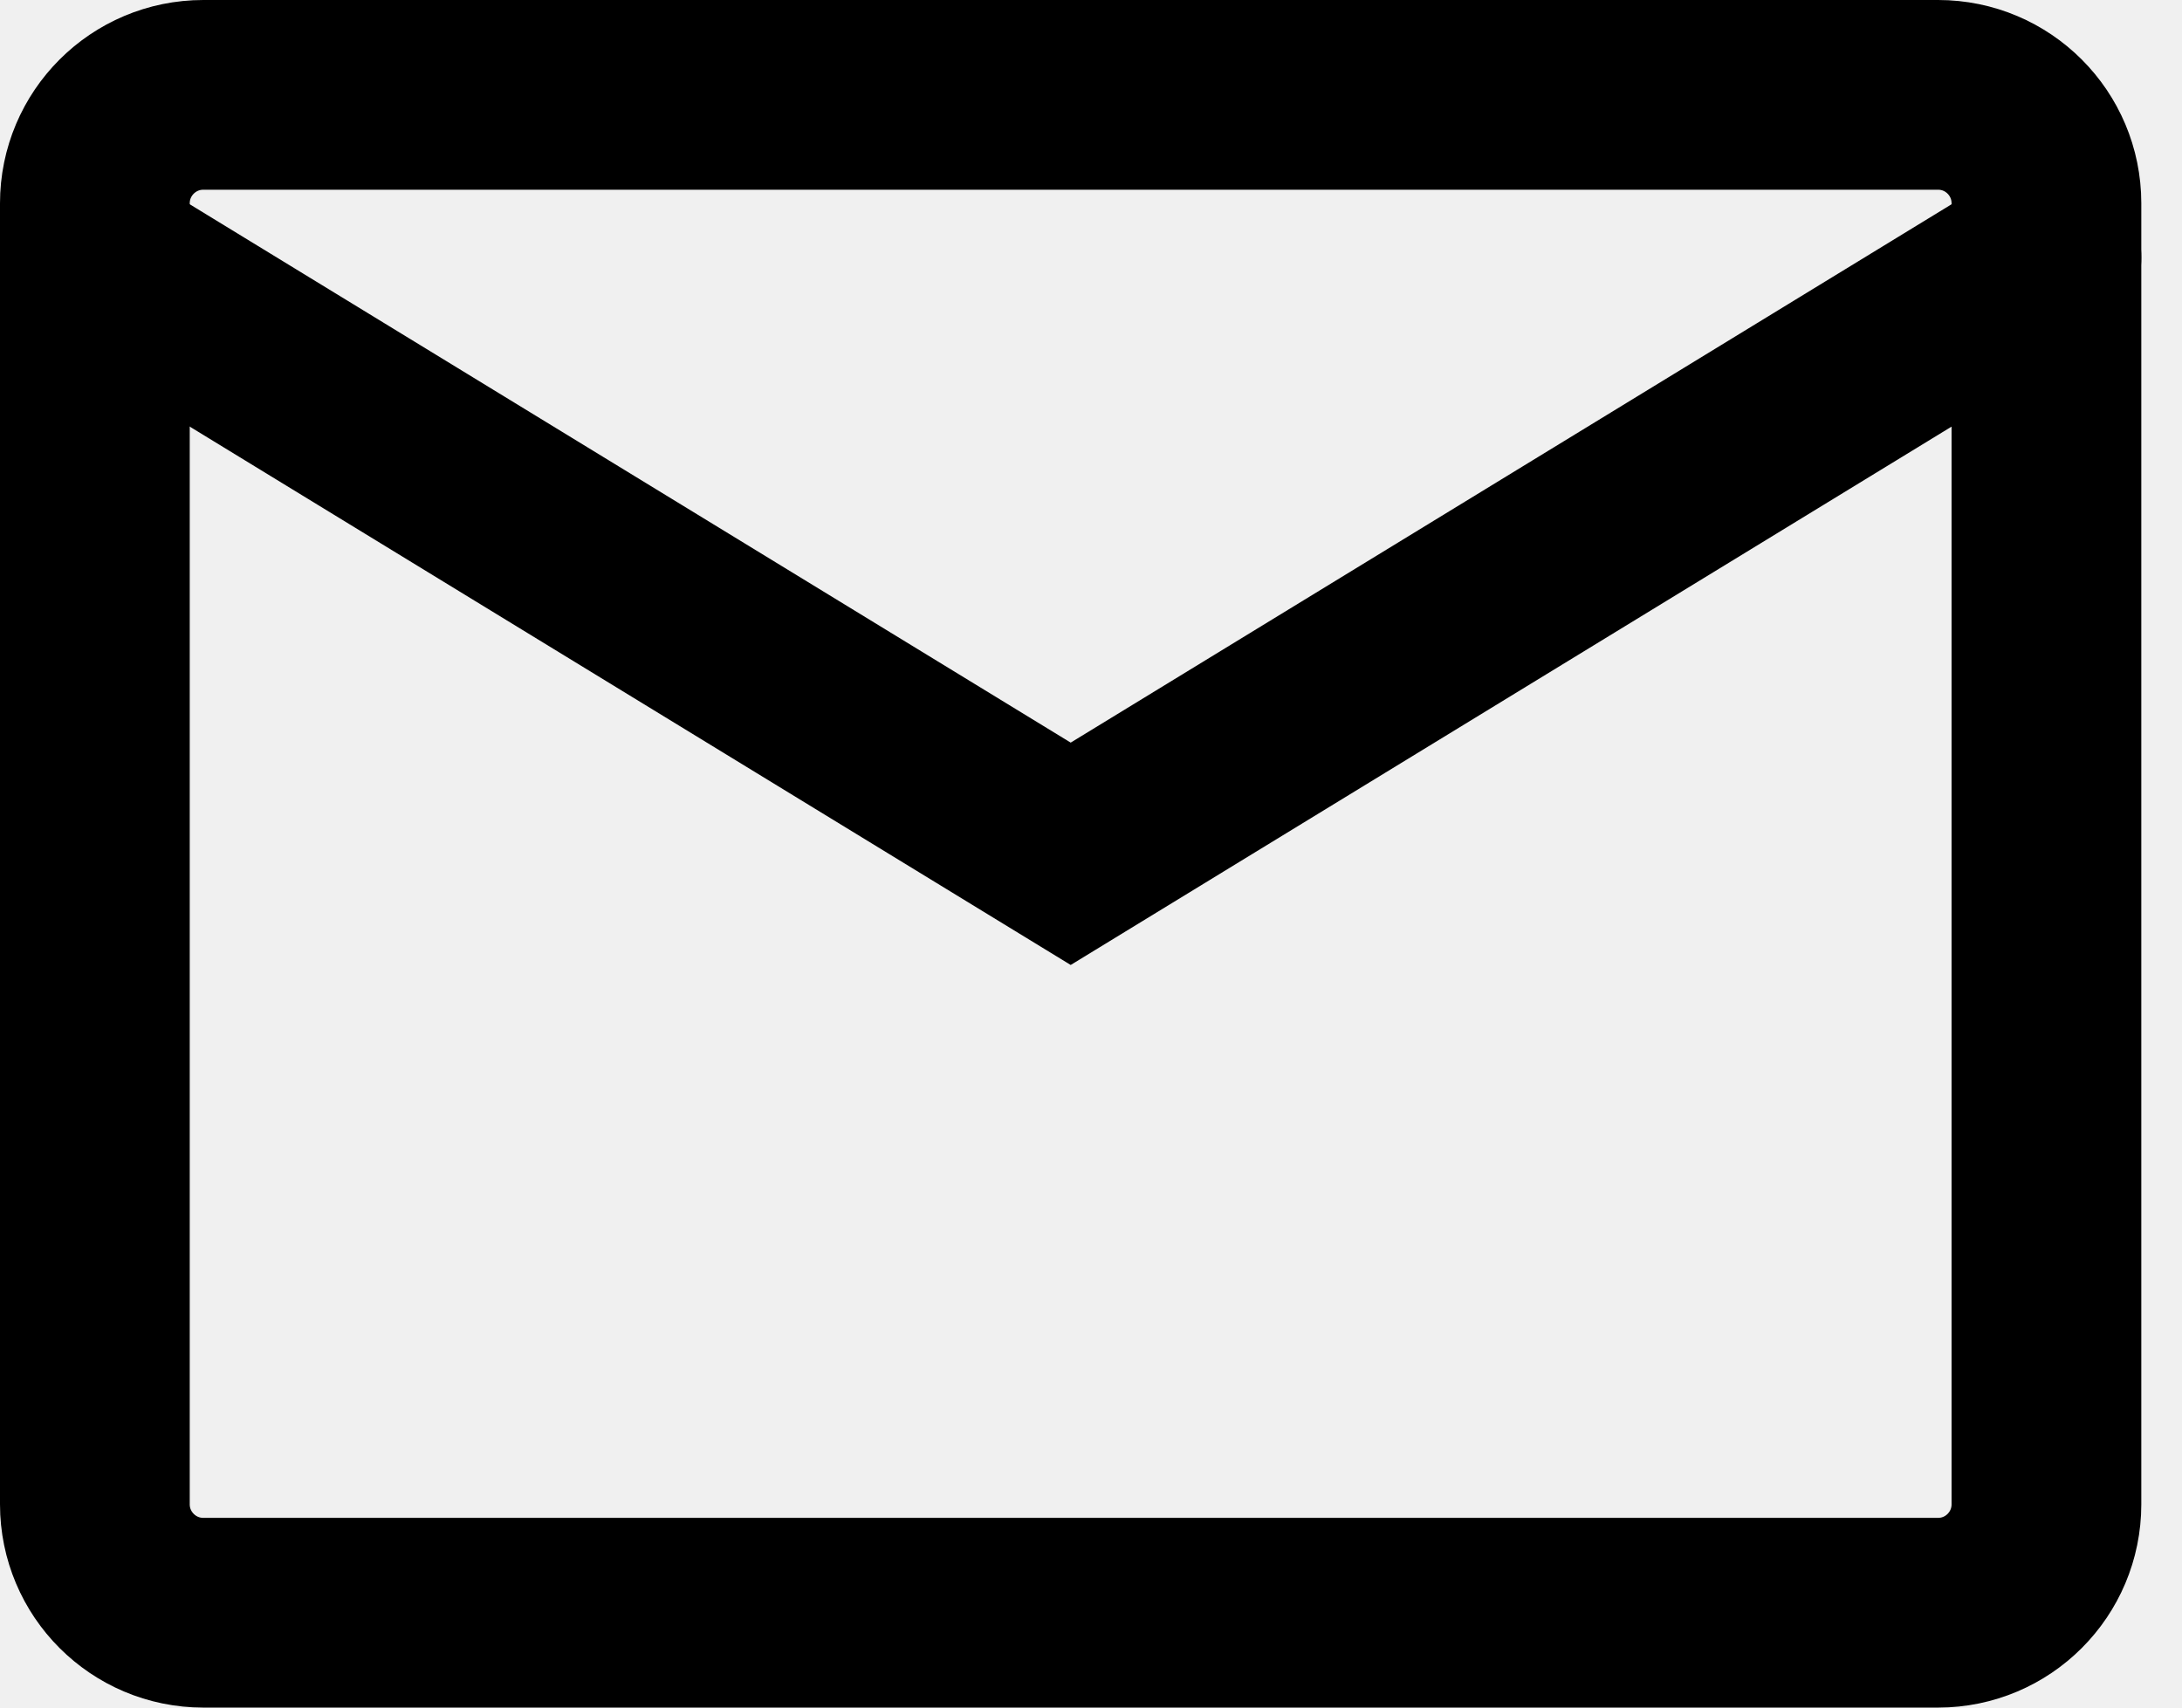
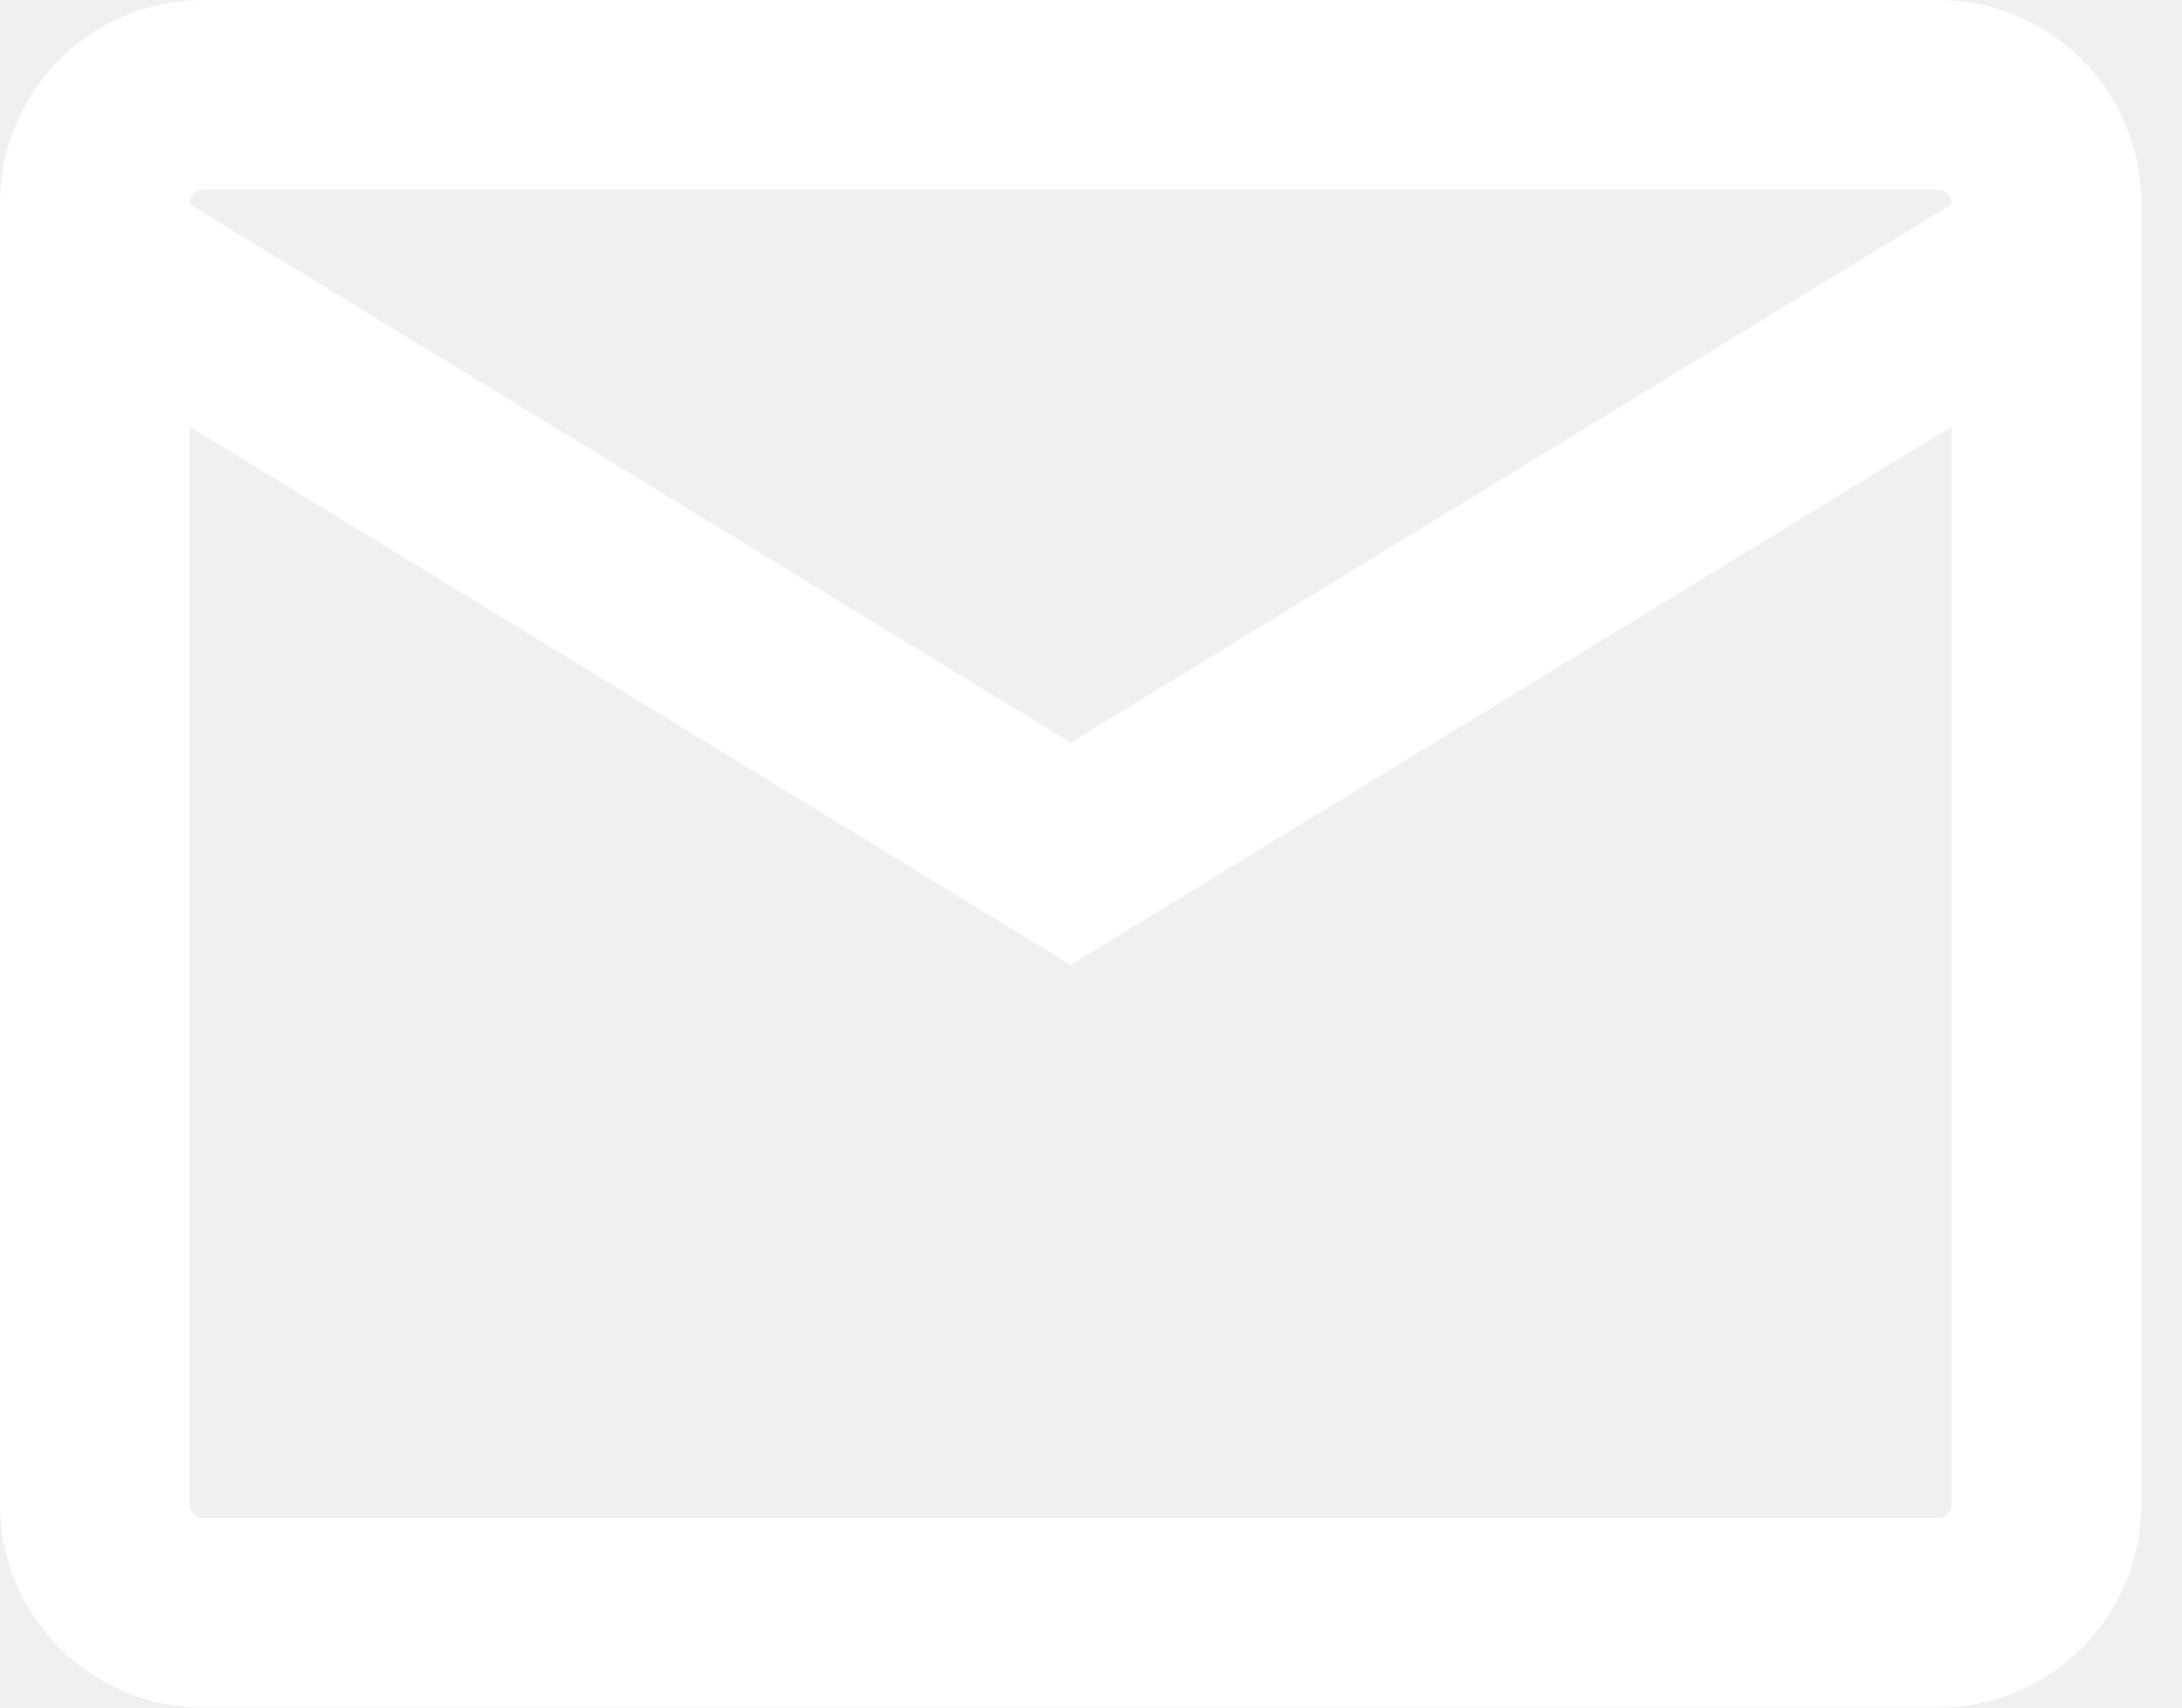
<svg xmlns="http://www.w3.org/2000/svg" width="23" height="18" viewBox="0 0 23 18" fill="none">
-   <path d="M20.429 1H2.143C1.512 1 1 1.512 1 2.143V15.857C1 16.488 1.512 17 2.143 17H20.429C21.06 17 21.571 16.488 21.571 15.857V2.143C21.571 1.512 21.06 1 20.429 1Z" stroke="black" stroke-width="2" stroke-linecap="round" />
-   <path d="M1 2.714L11.286 9L21.571 2.714" stroke="black" stroke-width="2" stroke-linecap="round" />
+   <path d="M20.429 1H2.143C1.512 1 1 1.512 1 2.143V15.857C1 16.488 1.512 17 2.143 17H20.429C21.06 17 21.571 16.488 21.571 15.857V2.143C21.571 1.512 21.06 1 20.429 1Z" stroke="white" stroke-width="2" stroke-linecap="round" />
+   <path d="M1 2.714L11.286 9L21.571 2.714" stroke="white" stroke-width="2" stroke-linecap="round" />
</svg>
